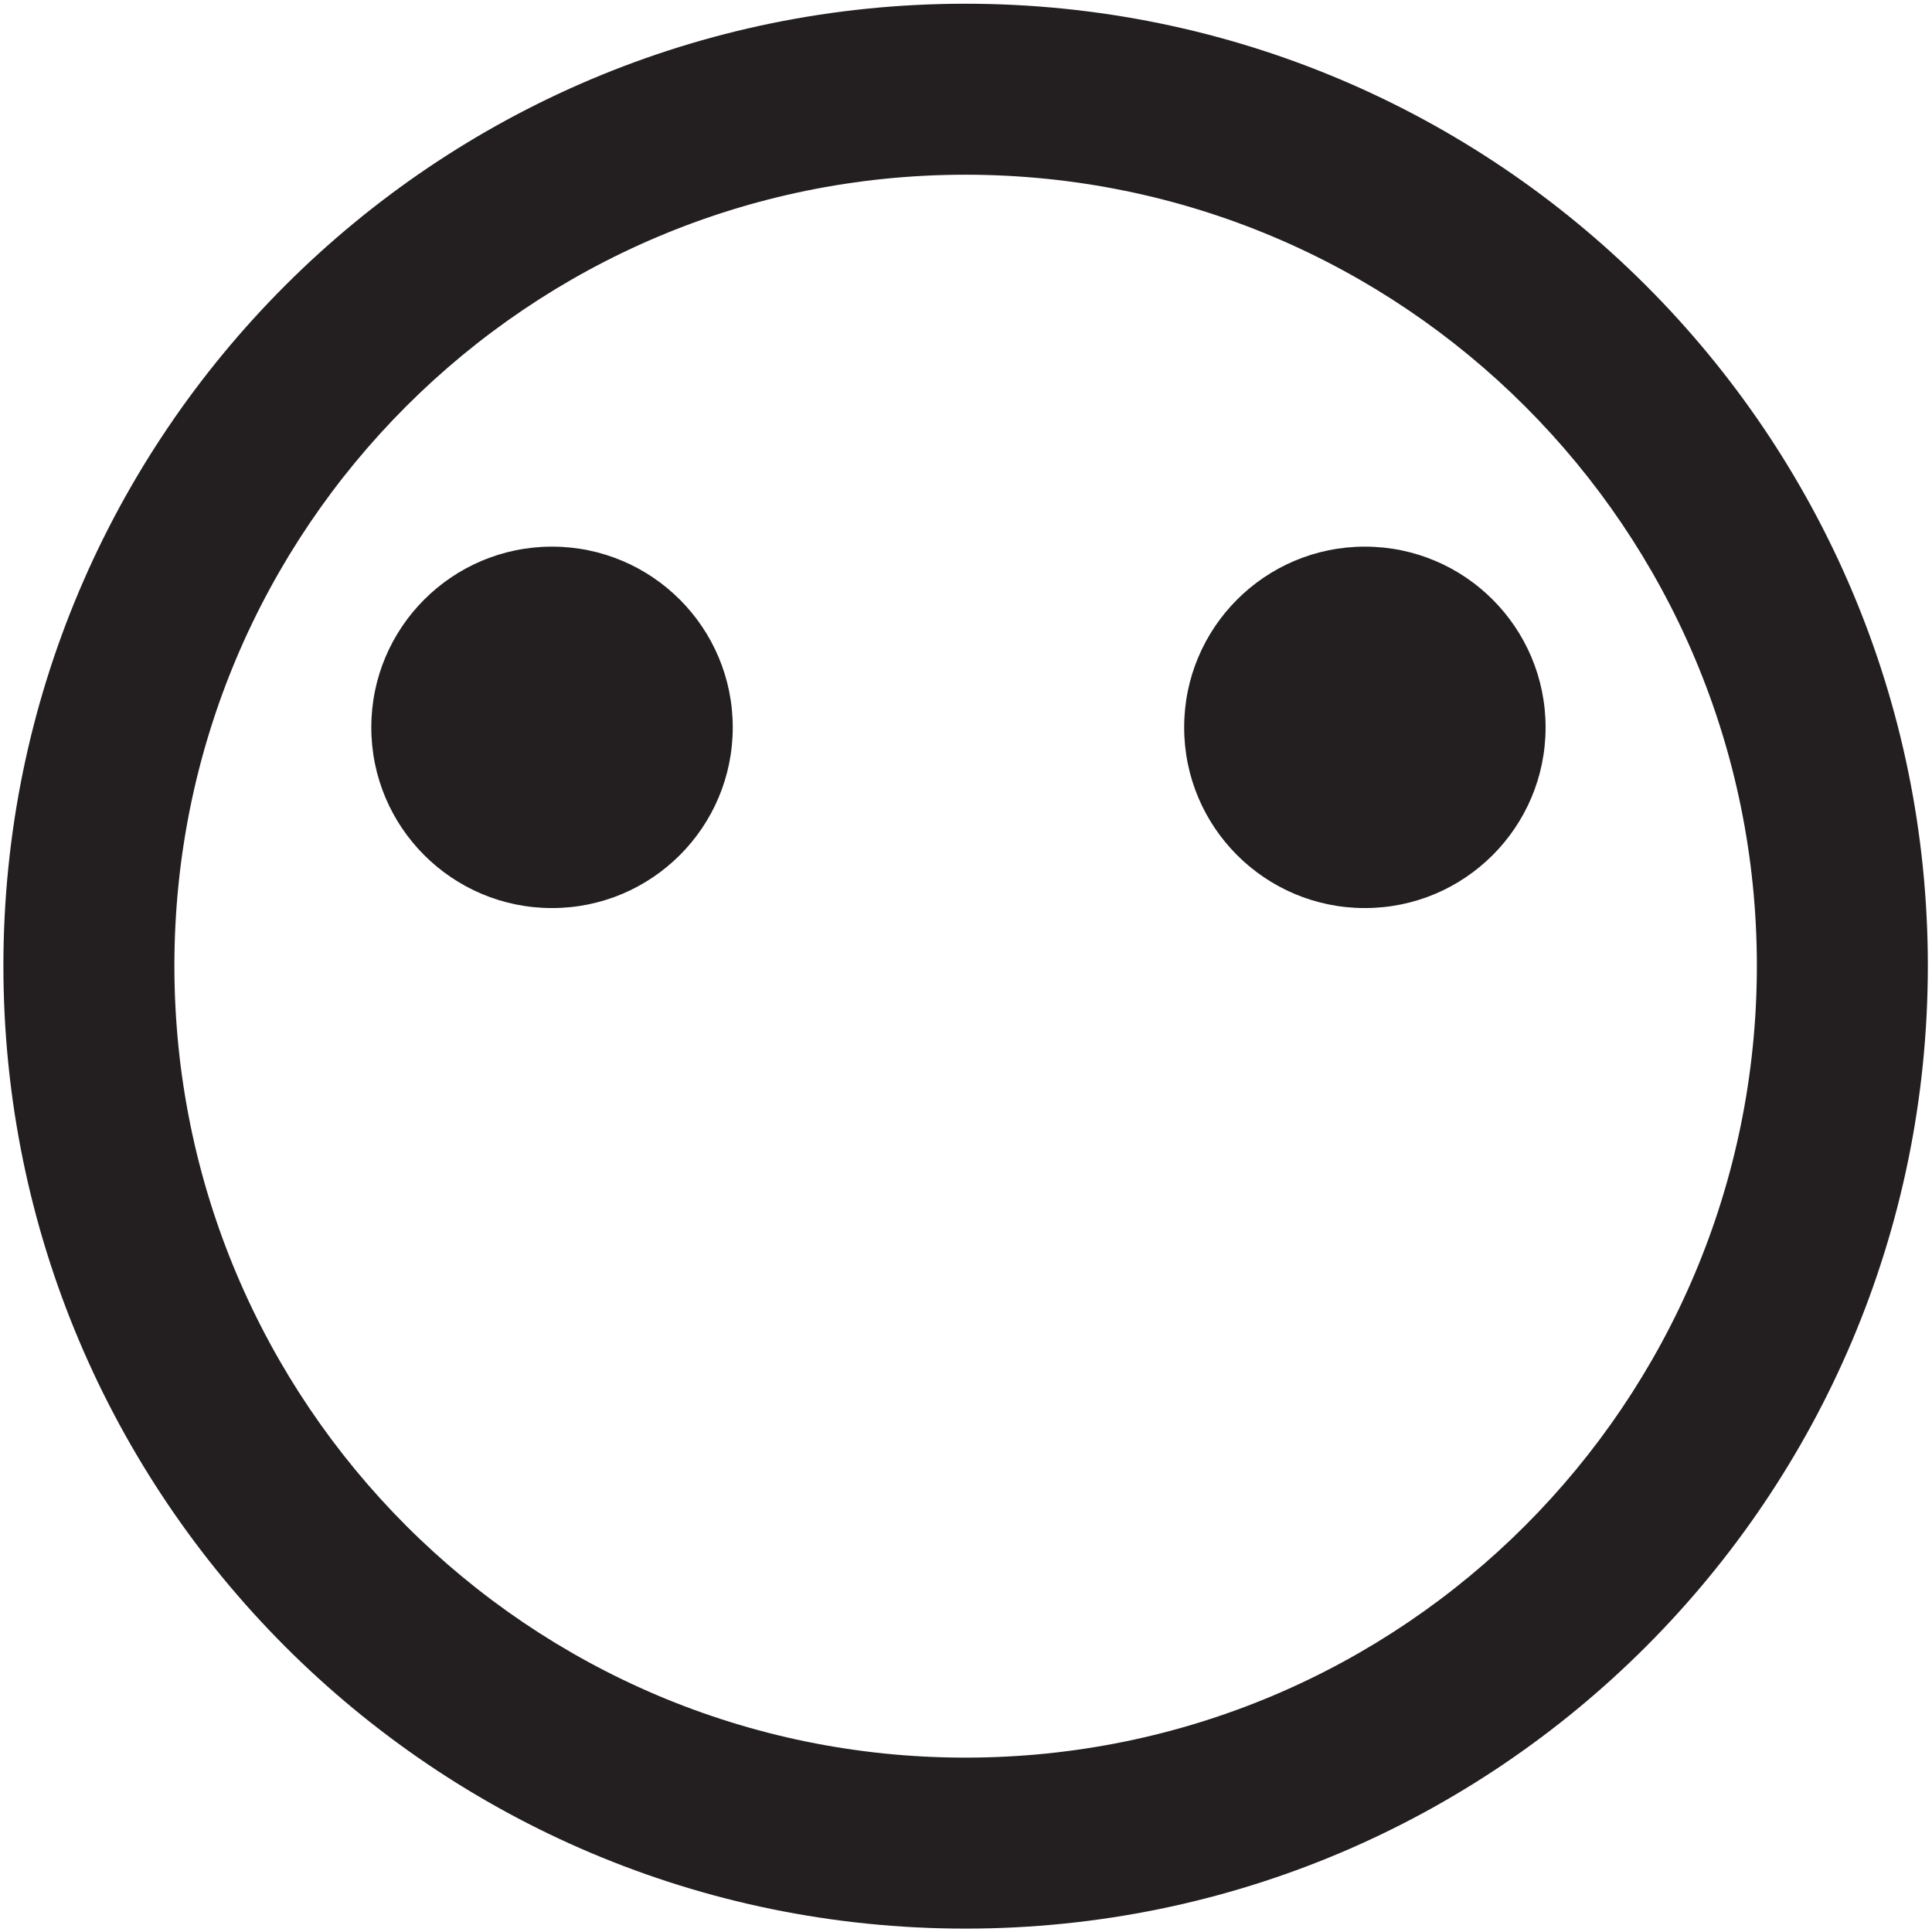
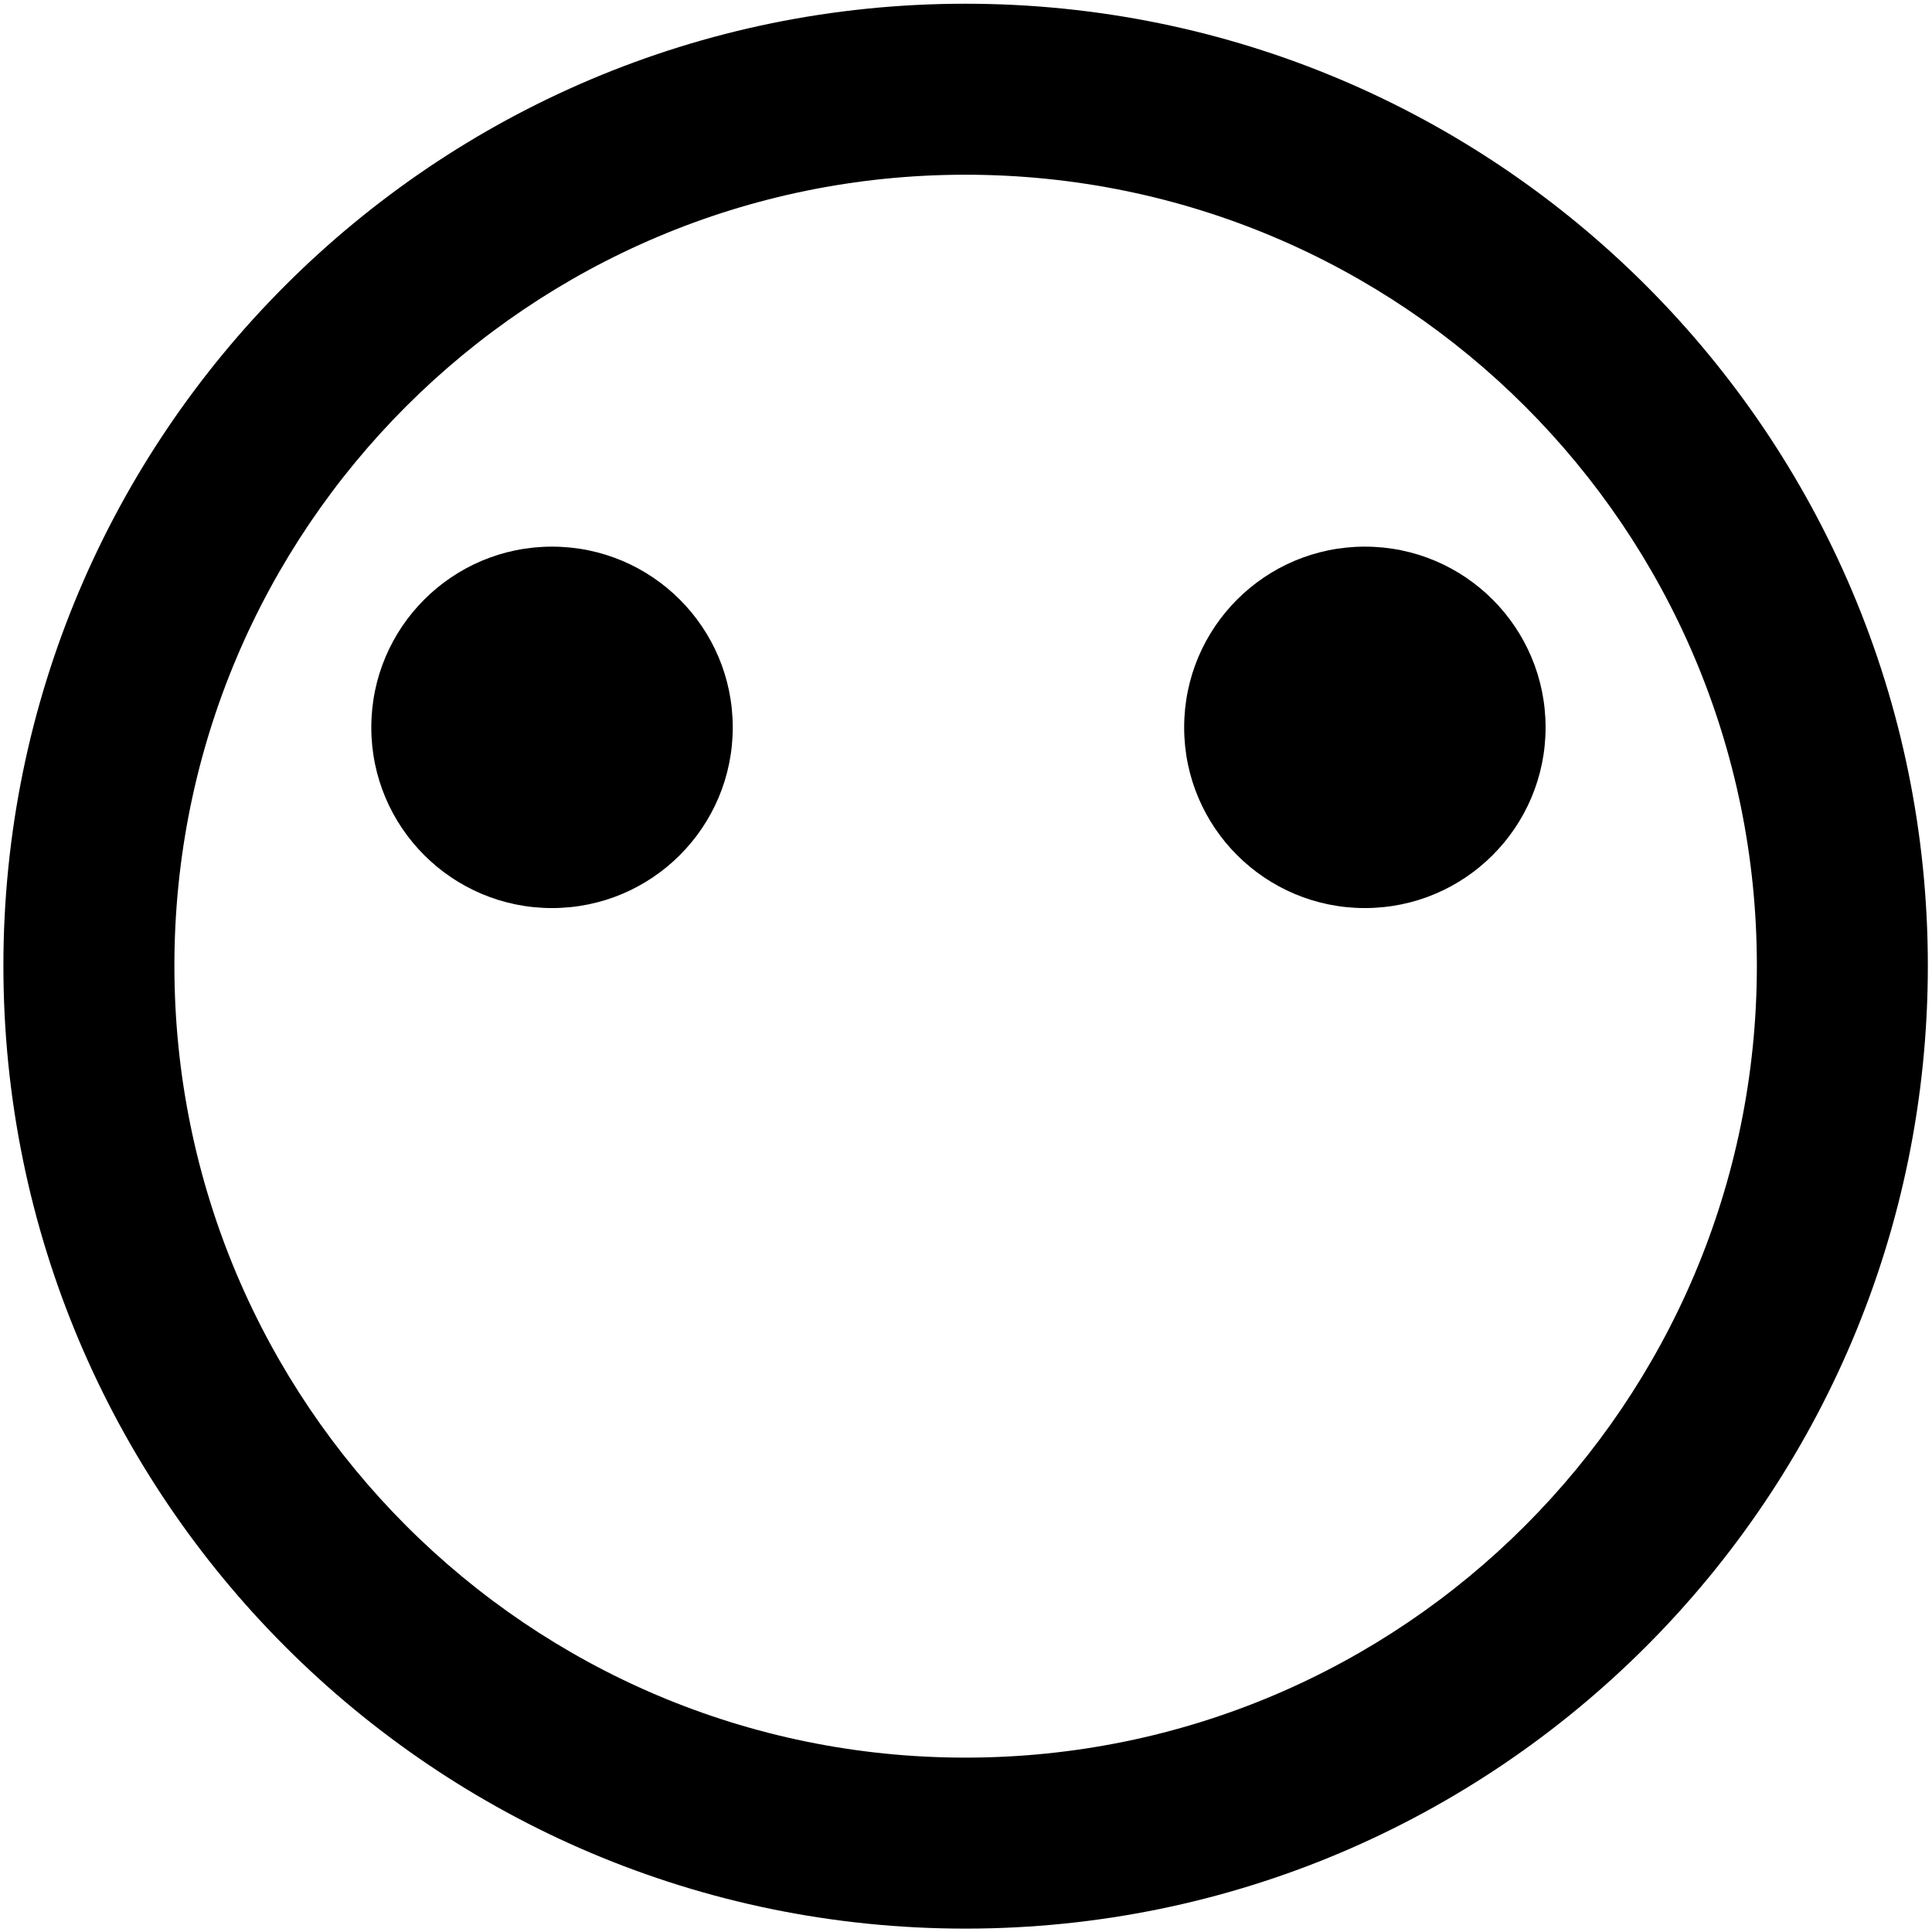
- <svg xmlns="http://www.w3.org/2000/svg" width="1024" height="1024" viewBox="0 0 1024 1024">
-   <path d="M511.686 1.976C230.106 1.976 1.8 230.283 1.8 511.862c0 281.812 228.308 510.342 509.886 510.342 281.81 0 510.113-228.53 510.113-510.342 0-281.58-228.307-509.886-510.117-509.886zm0 929.602c-231.536 0-419.254-187.952-419.254-419.716 0-231.537 187.72-419.256 419.254-419.256 231.767 0 419.488 187.72 419.488 419.256 0 231.763-187.722 419.716-419.488 419.716zM292.576 289.73c-52.902 0-95.78 42.88-95.78 95.81 0 52.875 42.878 95.753 95.78 95.753s95.797-42.878 95.797-95.753c0-52.93-42.894-95.81-95.797-95.81zm430.832 0c-52.887 0-95.78 42.88-95.78 95.81 0 52.875 42.894 95.753 95.78 95.753 52.903 0 95.783-42.878 95.783-95.753 0-52.93-42.875-95.81-95.78-95.81z" fill="#231F20" />
+ <svg xmlns="http://www.w3.org/2000/svg" viewBox="0 0 1024 1024">
+   <path d="M511.686 1.976C230.106 1.976 1.8 230.283 1.8 511.862c0 281.812 228.308 510.342 509.886 510.342 281.81 0 510.113-228.53 510.113-510.342 0-281.58-228.31-509.886-510.12-509.886zm0 929.602c-231.536 0-419.254-187.952-419.254-419.716 0-231.537 187.72-419.256 419.254-419.256 231.767 0 419.488 187.72 419.488 419.256 0 231.763-187.722 419.716-419.488 419.716zM292.576 289.73c-52.902 0-95.78 42.88-95.78 95.81 0 52.875 42.878 95.753 95.78 95.753s95.797-42.878 95.797-95.753c0-52.93-42.894-95.81-95.797-95.81zm430.832 0c-52.887 0-95.78 42.88-95.78 95.81 0 52.875 42.894 95.753 95.78 95.753 52.903 0 95.783-42.878 95.783-95.753 0-52.93-42.87-95.81-95.78-95.81z" />
</svg>
